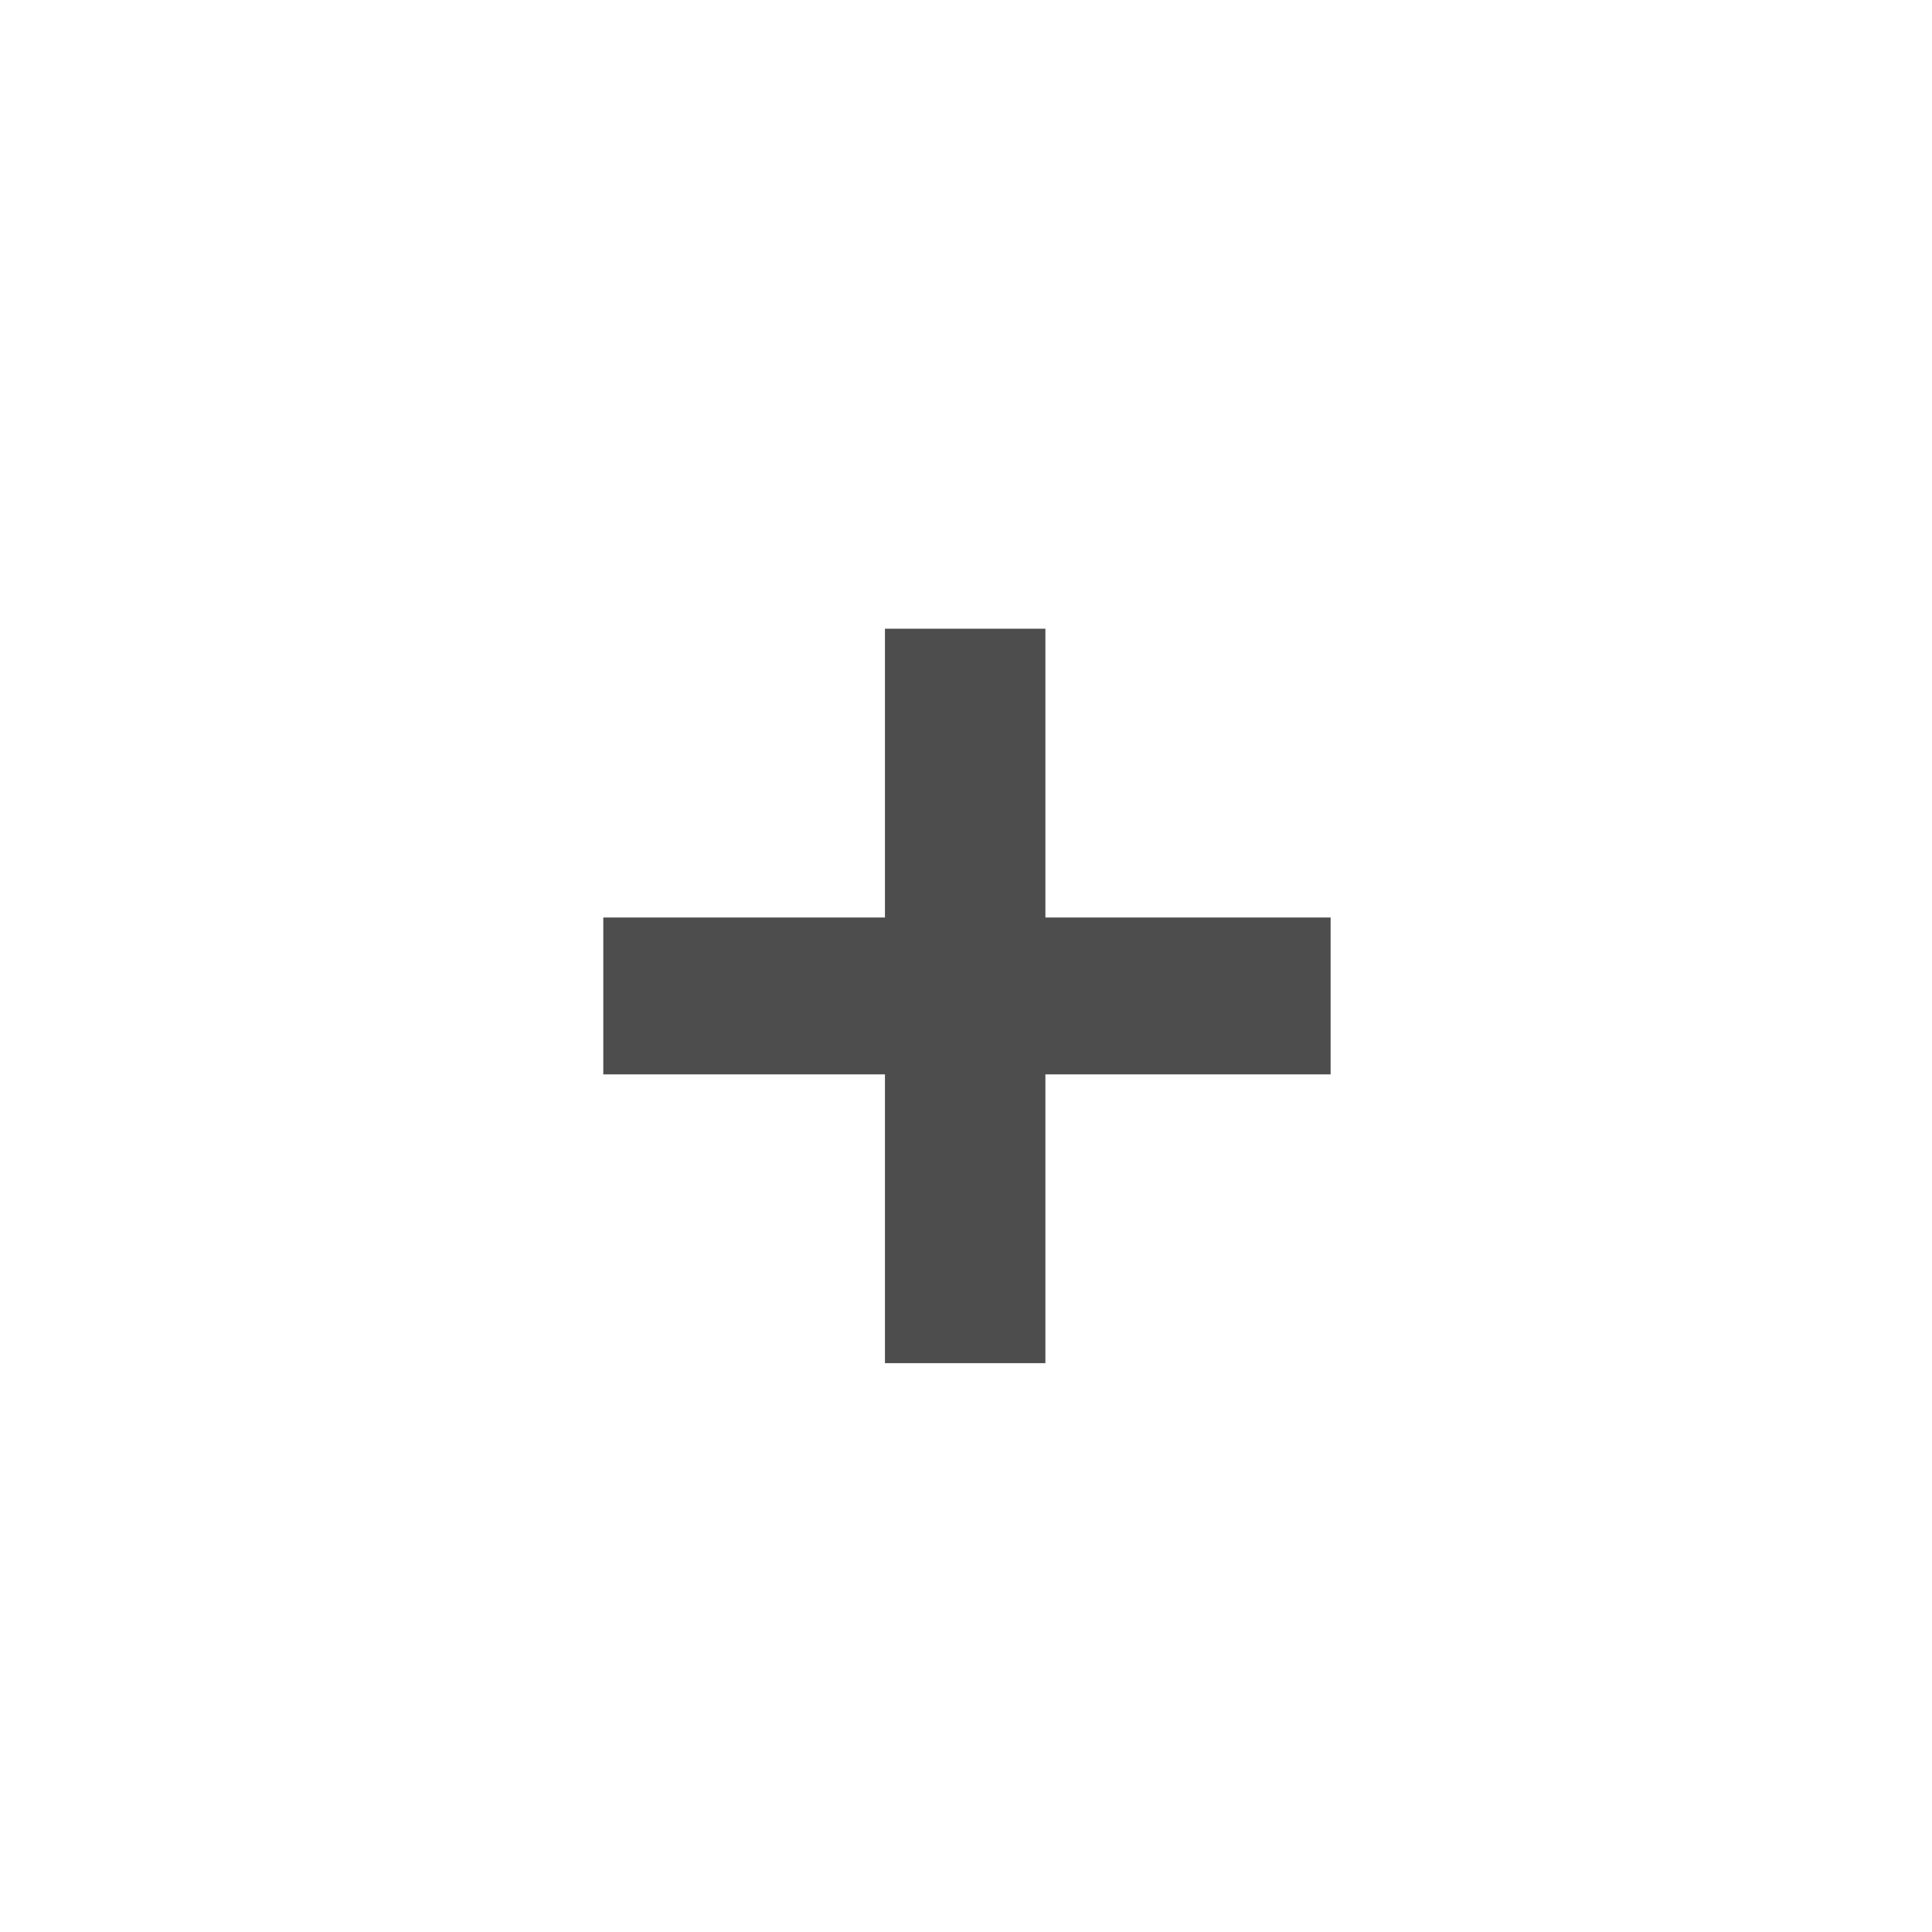
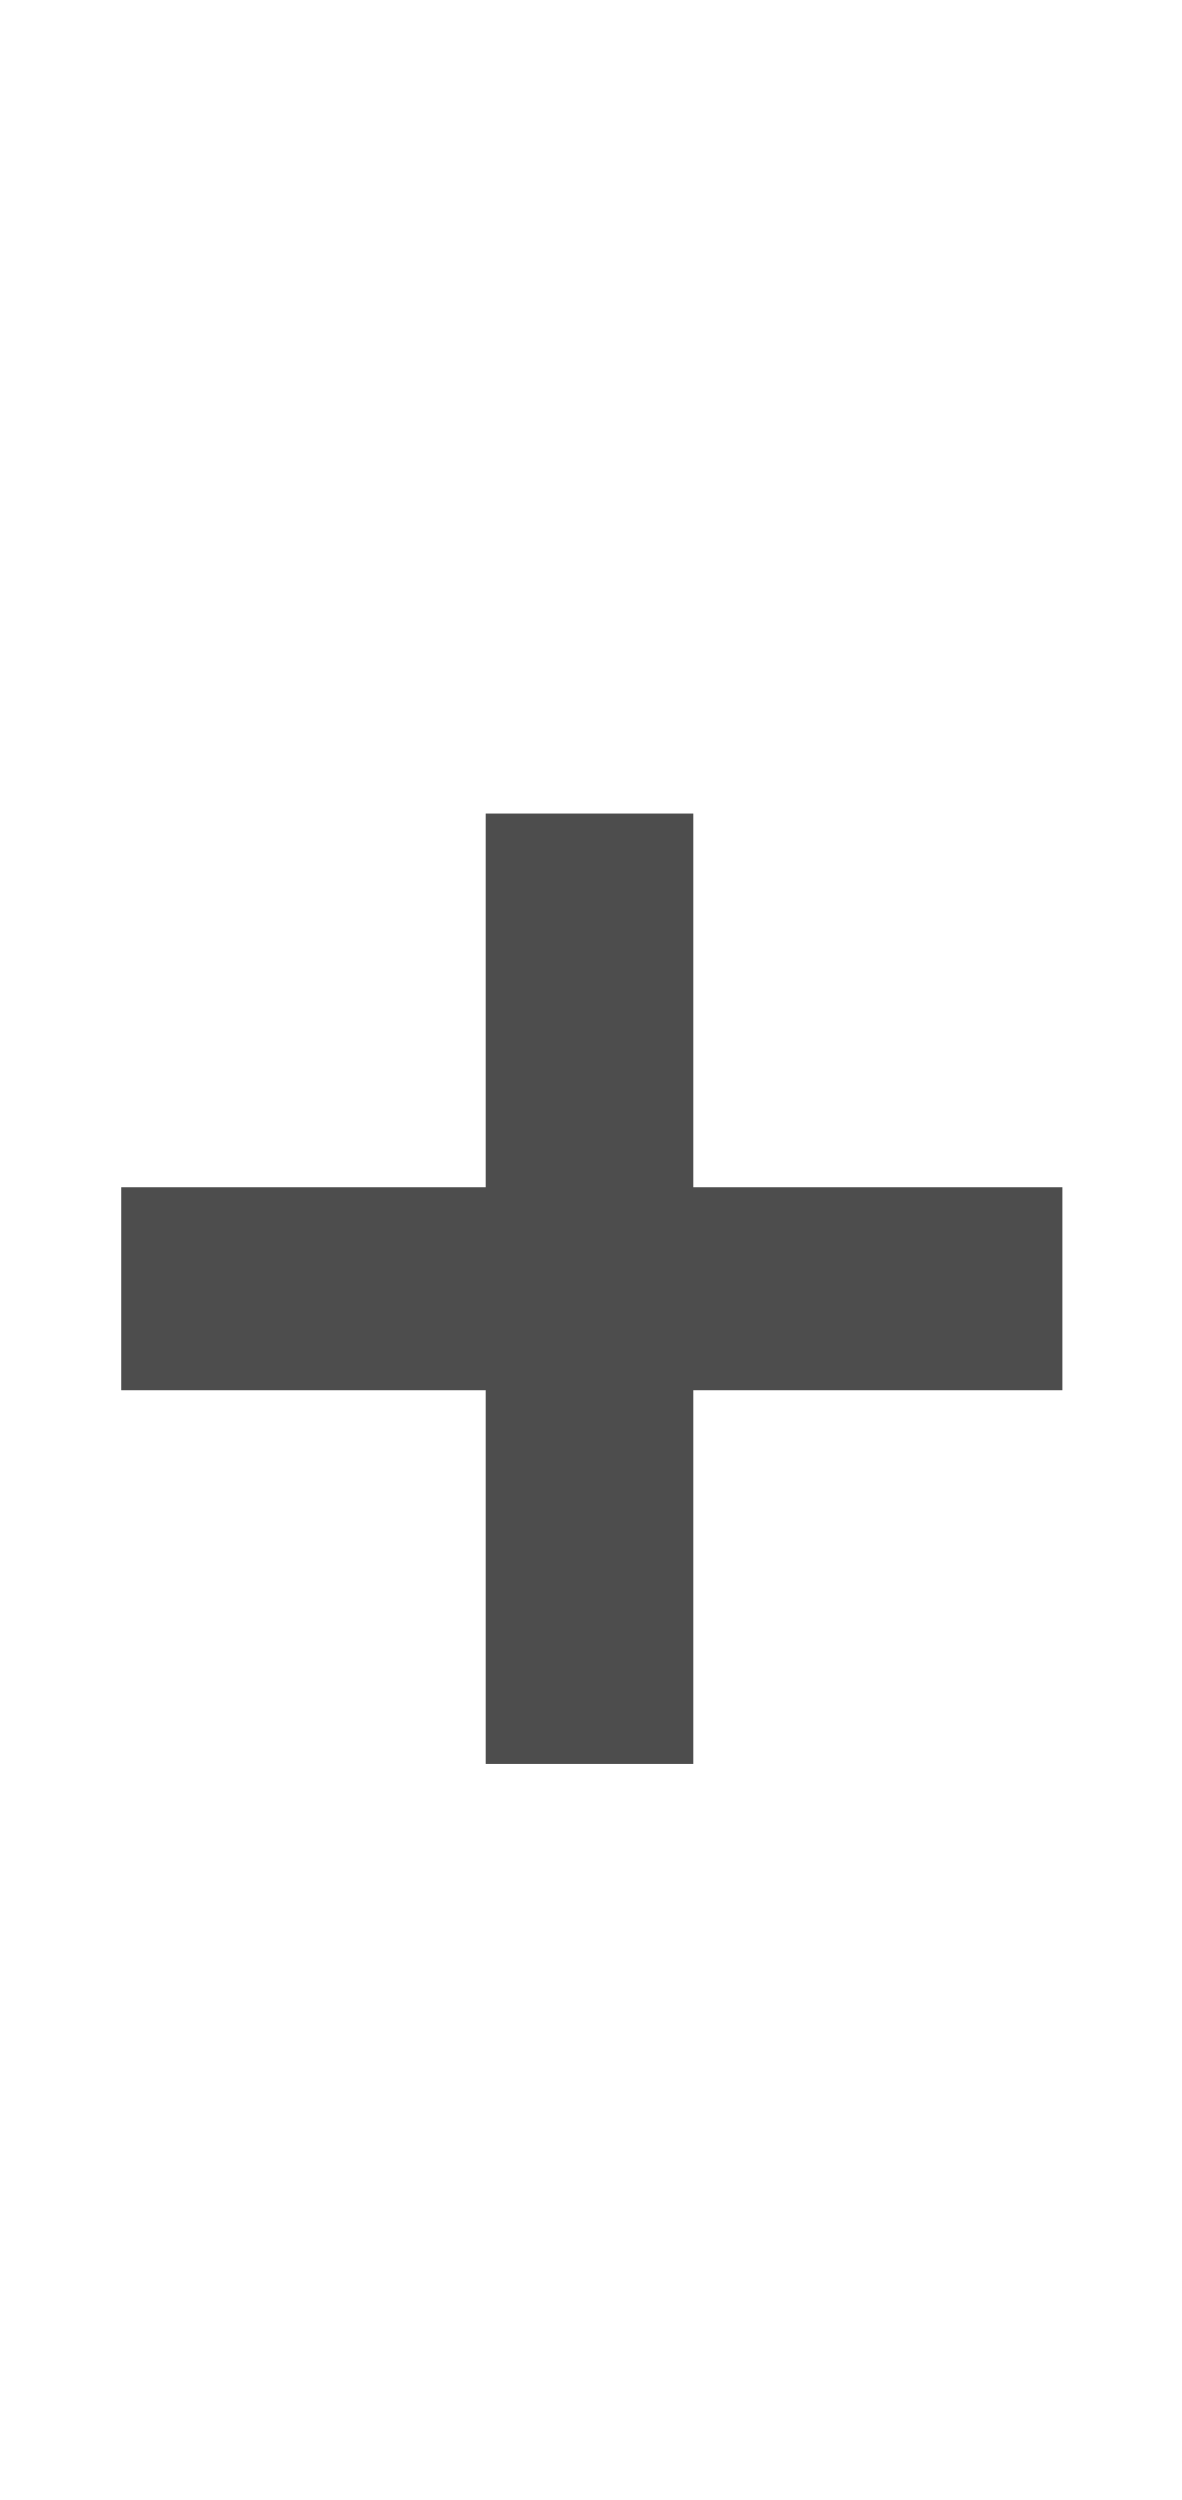
- <svg xmlns="http://www.w3.org/2000/svg" id="svg8" version="1.1" viewBox="0 0 8.467 8.467" height="8.467mm" width="8.467mm">
+ <svg xmlns="http://www.w3.org/2000/svg" width="4mm" height="8.467mm" viewBox="0 0 4 8.467" version="1.1" id="svg8">
  <defs id="defs2" />
-   <g transform="translate(-12.16076,-251.6978)" id="layer1">
-     <text id="text5099" y="258.174" x="14.541" style="font-style:normal;font-variant:normal;font-weight:bold;font-stretch:normal;font-size:6.35px;line-height:1.25;font-family:Arial;-inkscape-font-specification:'Arial Bold';letter-spacing:0px;word-spacing:0px;fill:#4d4d4d;fill-opacity:1;stroke:none;stroke-width:0.265" xml:space="preserve">
-       <tspan style="font-style:normal;font-variant:normal;font-weight:bold;font-stretch:normal;font-size:6.35px;font-family:Arial;-inkscape-font-specification:'Arial Bold';fill:#4d4d4d;fill-opacity:1;stroke-width:0.265" y="258.174" x="14.541" id="tspan5097">+</tspan>
+   <g id="layer1" transform="translate(-14.3941,-251.6978)">
+     <text xml:space="preserve" style="font-style:normal;font-variant:normal;font-weight:bold;font-stretch:normal;font-size:6.35px;line-height:1.25;font-family:Arial;-inkscape-font-specification:'Arial Bold';letter-spacing:0px;word-spacing:0px;fill:#4d4d4d;fill-opacity:1;stroke:none;stroke-width:0.265" x="14.541" y="258.174" id="text5099">
+       <tspan id="tspan5097" x="14.541" y="258.174" style="font-style:normal;font-variant:normal;font-weight:bold;font-stretch:normal;font-size:6.35px;font-family:Arial;-inkscape-font-specification:'Arial Bold';fill:#4d4d4d;fill-opacity:1;stroke-width:0.265">+</tspan>
    </text>
  </g>
</svg>
